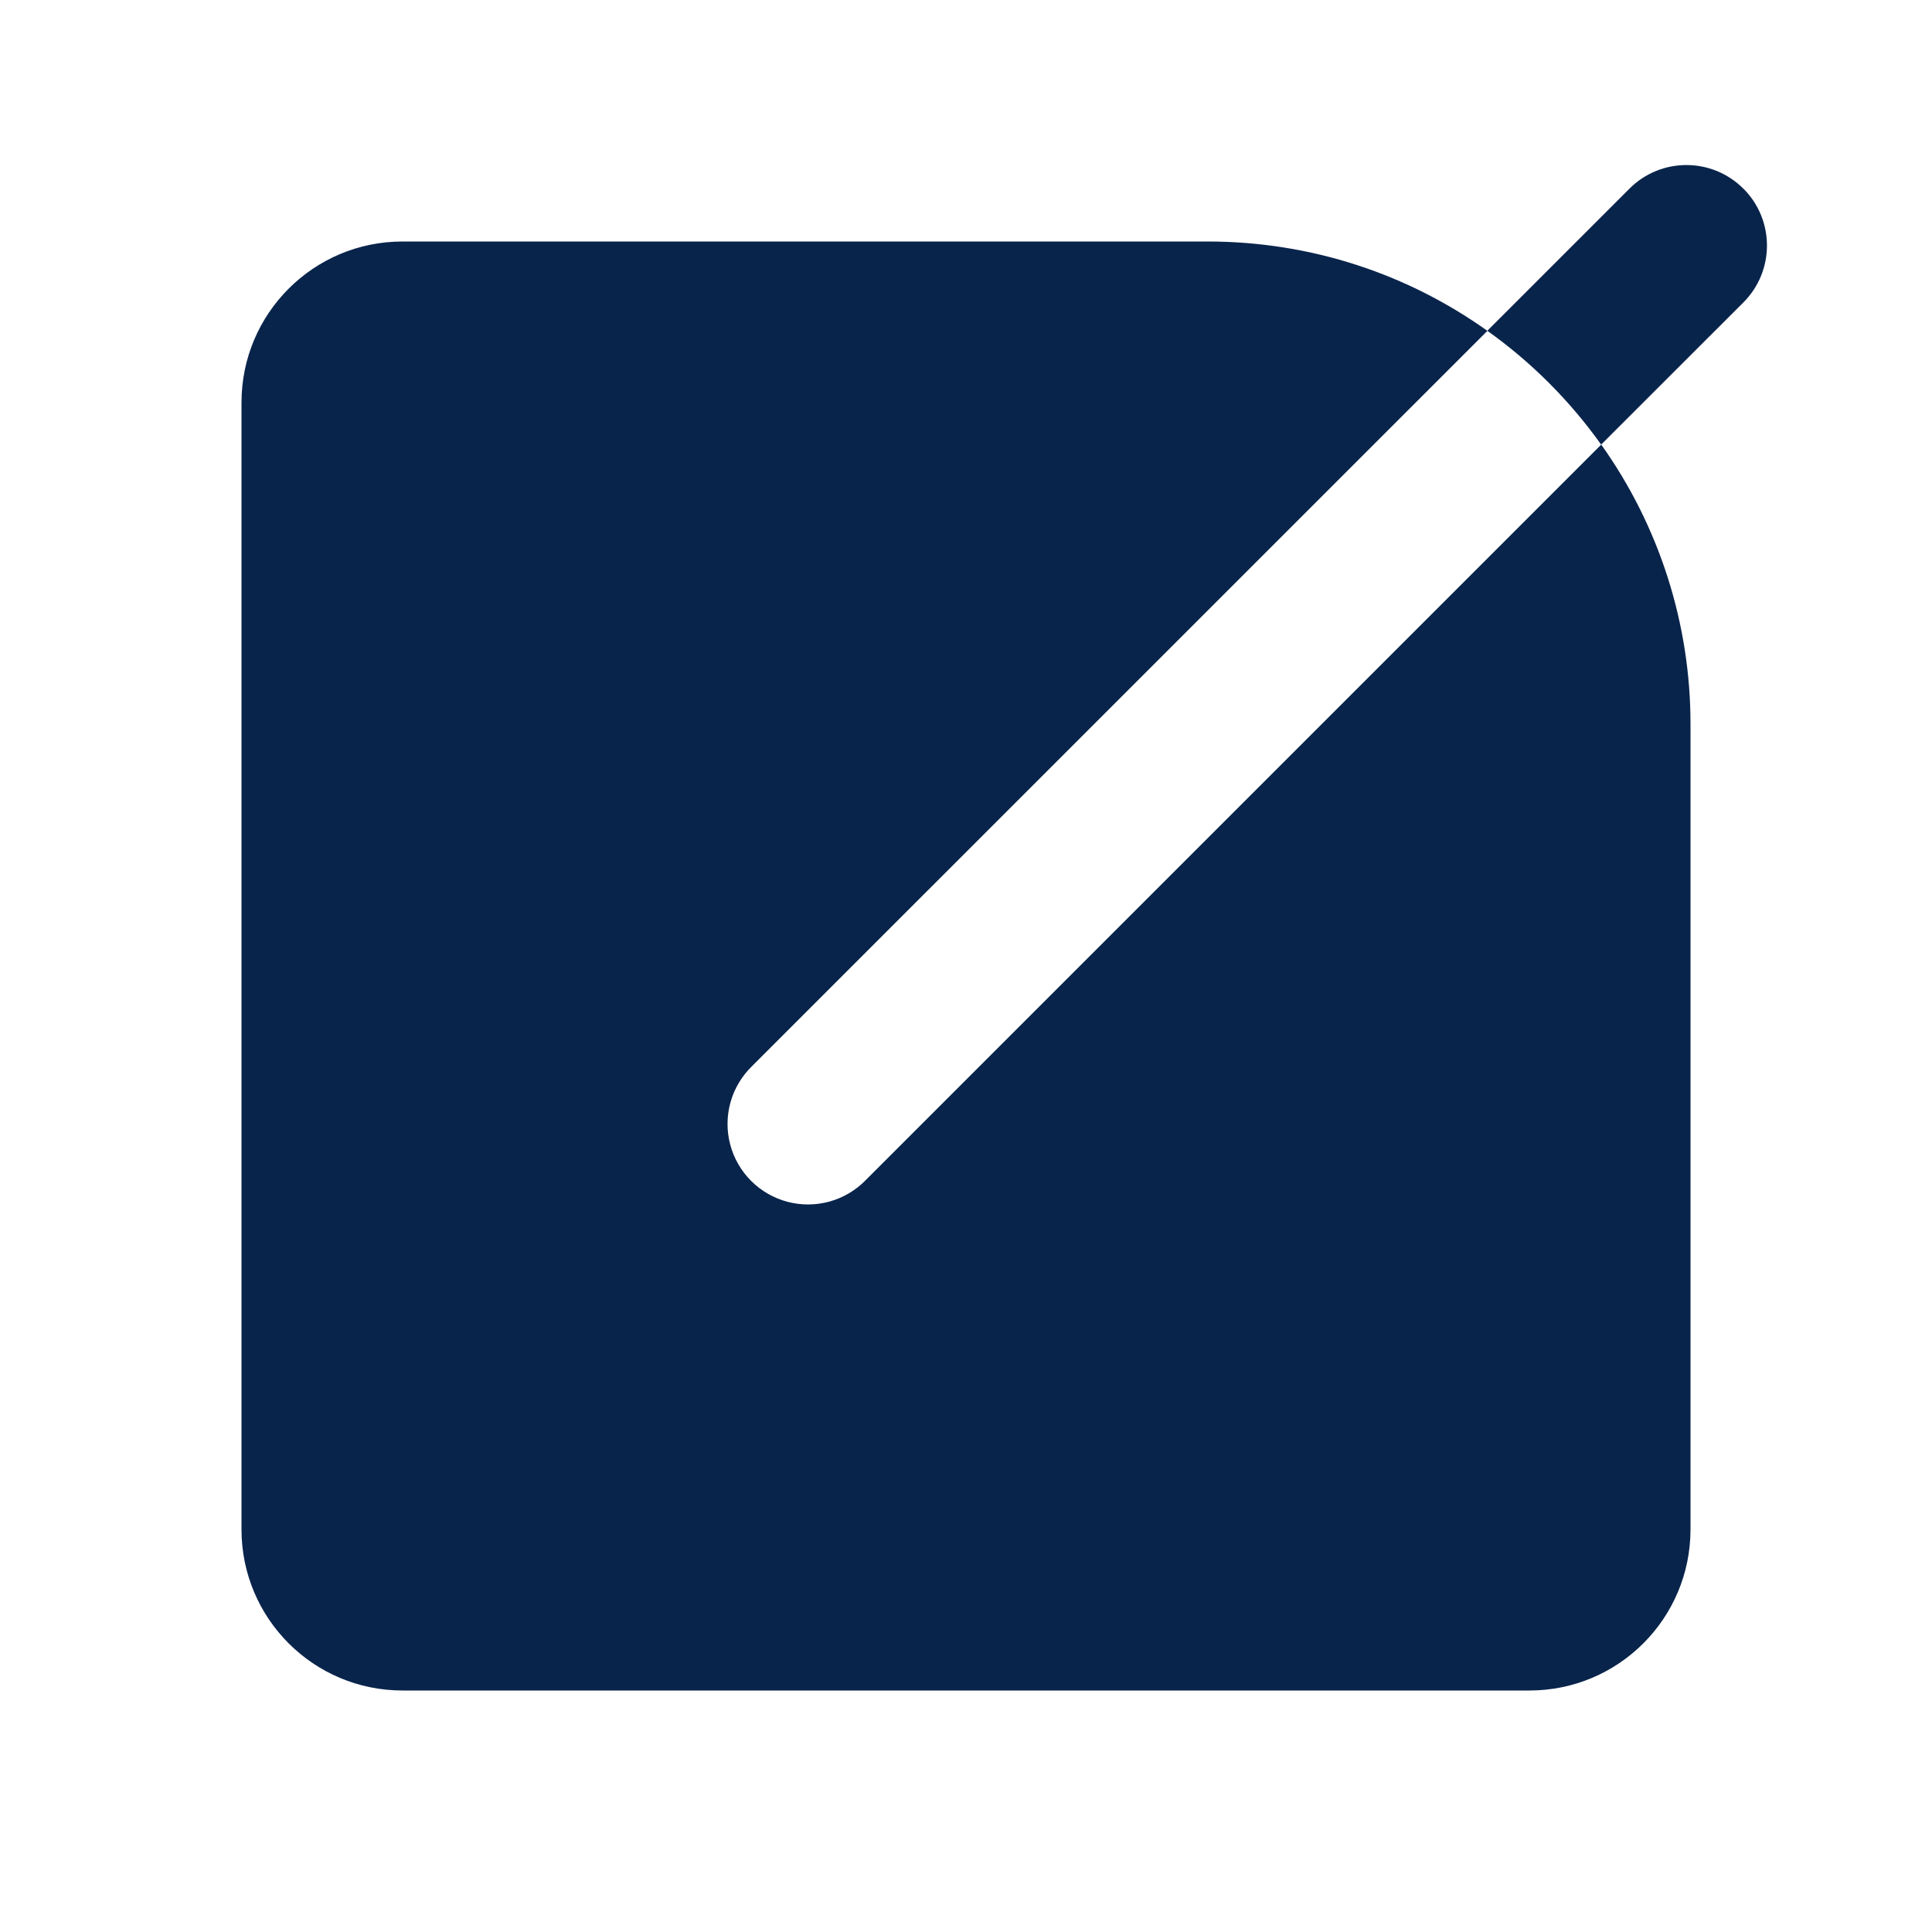
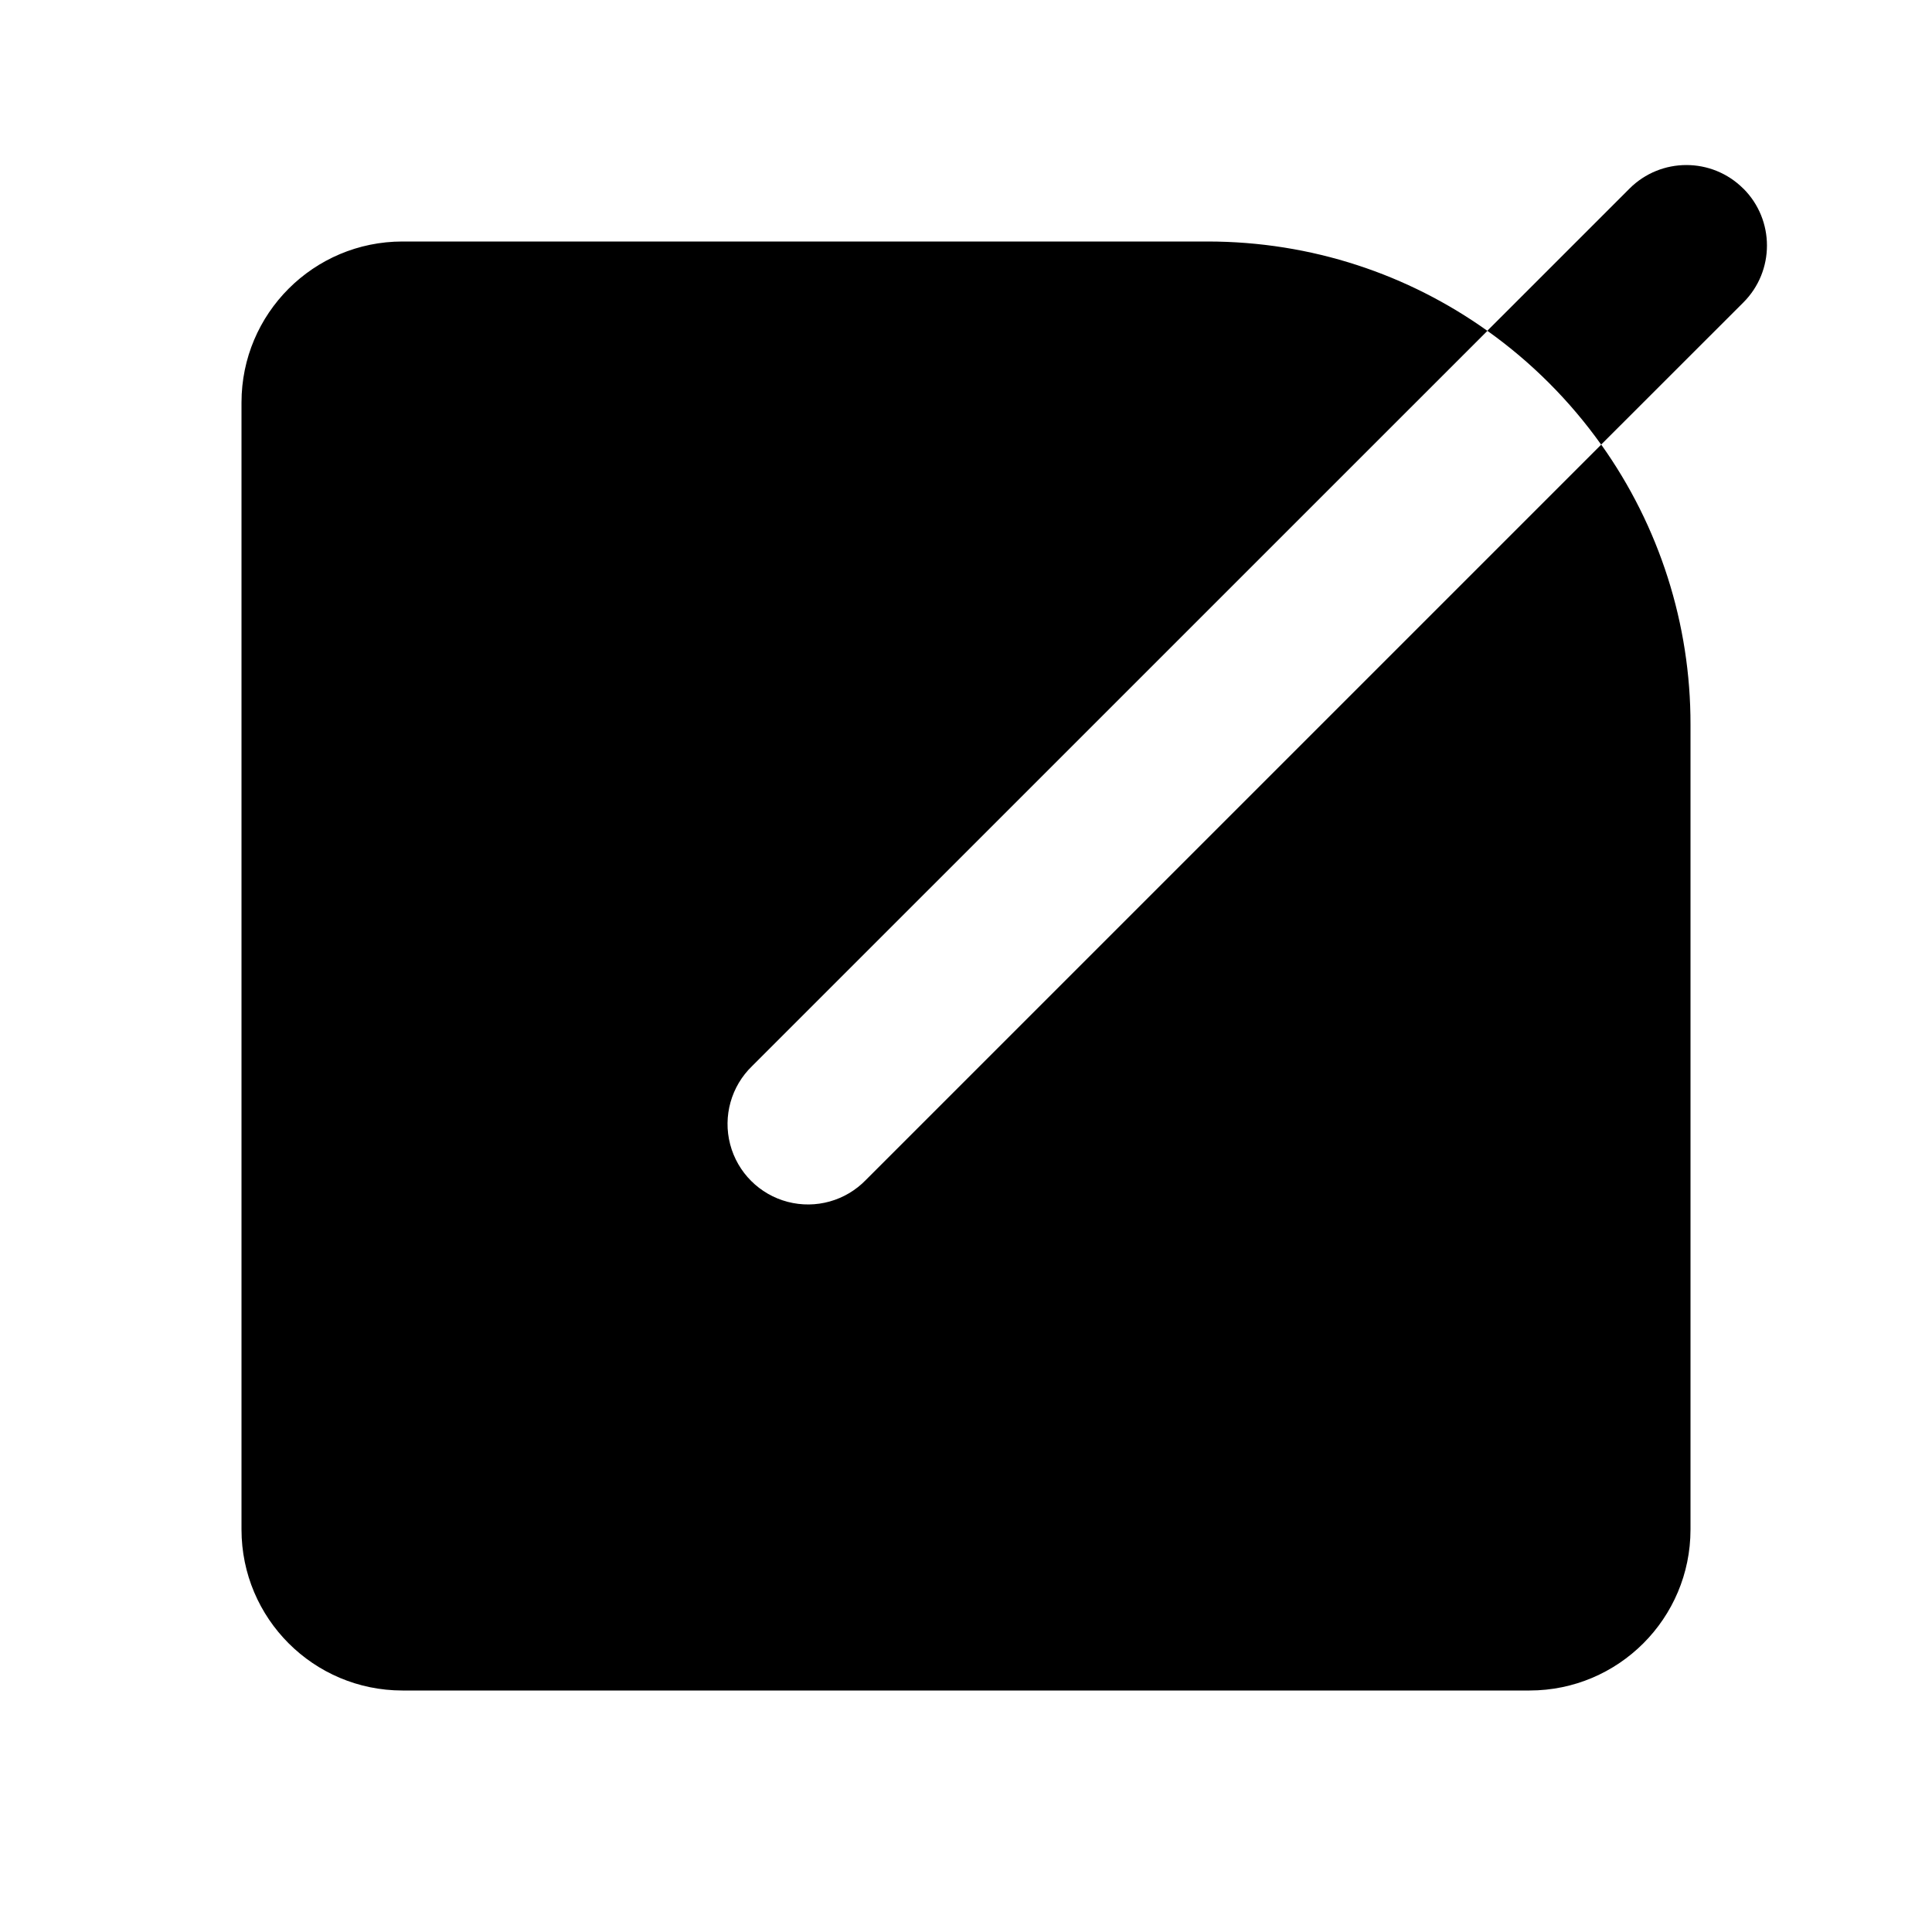
- <svg xmlns="http://www.w3.org/2000/svg" width="24" height="24">
+ <svg xmlns="http://www.w3.org/2000/svg" width="24" height="24" viewBox="0 0 24 24">
  <g fill="none">
    <path d="M24 0v24H0V0zM12.593 23.258l-.011.002-.071.035-.02.004-.014-.004-.071-.035c-.01-.004-.019-.001-.024.005l-.004.01-.017.428.005.02.01.013.104.074.015.004.012-.004.104-.074.012-.016.004-.017-.017-.427c-.002-.01-.009-.017-.017-.018m.265-.113-.013.002-.185.093-.01.01-.003.011.018.43.005.012.008.007.201.093c.012.004.023 0 .029-.008l.004-.014-.034-.614c-.003-.012-.01-.02-.02-.022m-.715.002a.023.023 0 0 0-.027.006l-.006.014-.034.614c0 .012.007.02.017.024l.015-.002.201-.093.01-.008.004-.011.017-.43-.003-.012-.01-.01z" />
-     <path fill="#09244B" d="M15 3c1.296 0 2.496.41 3.477 1.11l-9.134 9.133a1 1 0 1 0 1.414 1.414l9.134-9.134A5.977 5.977 0 0 1 21 9v10a2 2 0 0 1-2 2H5a2 2 0 0 1-2-2V5a2 2 0 0 1 2-2zm6.657-.657a1 1 0 0 1 0 1.414L19.89 5.523a6.035 6.035 0 0 0-1.414-1.414l1.766-1.766a1 1 0 0 1 1.414 0Z" />
+     <path fill="currentColor" d="M15 3c1.296 0 2.496.41 3.477 1.11l-9.134 9.133a1 1 0 1 0 1.414 1.414l9.134-9.134A5.977 5.977 0 0 1 21 9v10a2 2 0 0 1-2 2H5a2 2 0 0 1-2-2V5a2 2 0 0 1 2-2zm6.657-.657a1 1 0 0 1 0 1.414L19.89 5.523a6.035 6.035 0 0 0-1.414-1.414l1.766-1.766a1 1 0 0 1 1.414 0Z" />
  </g>
</svg>
